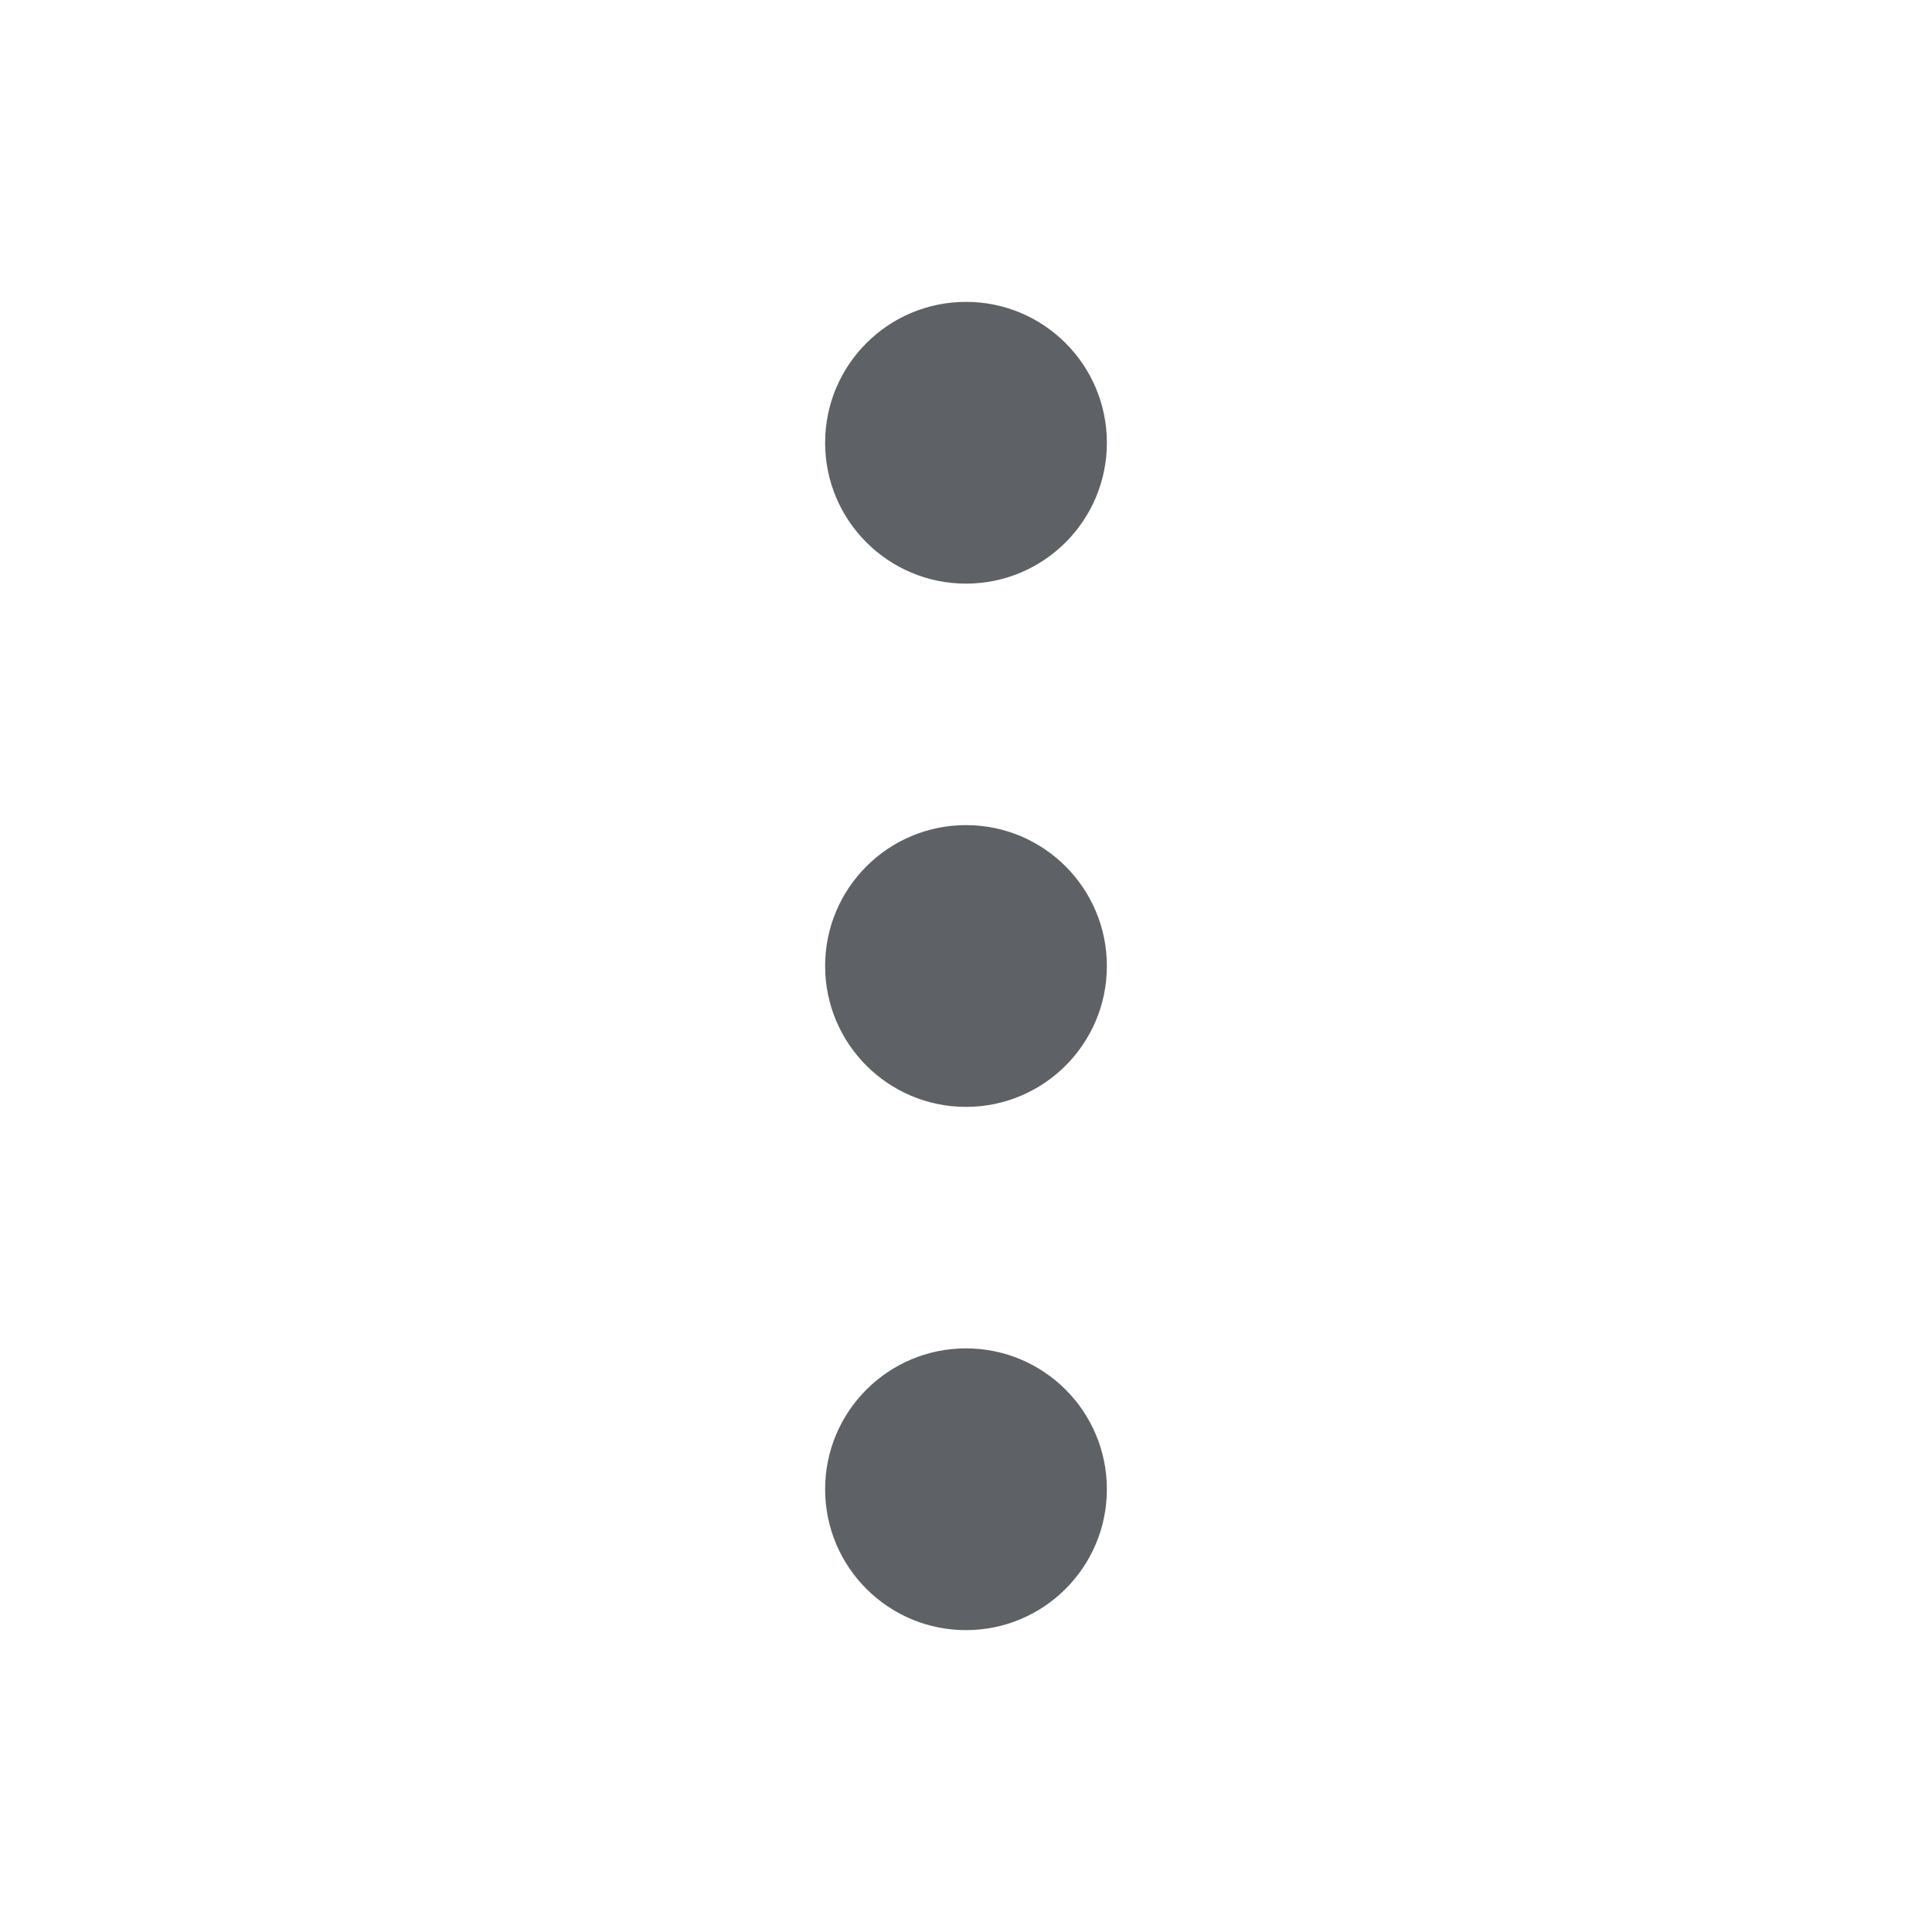
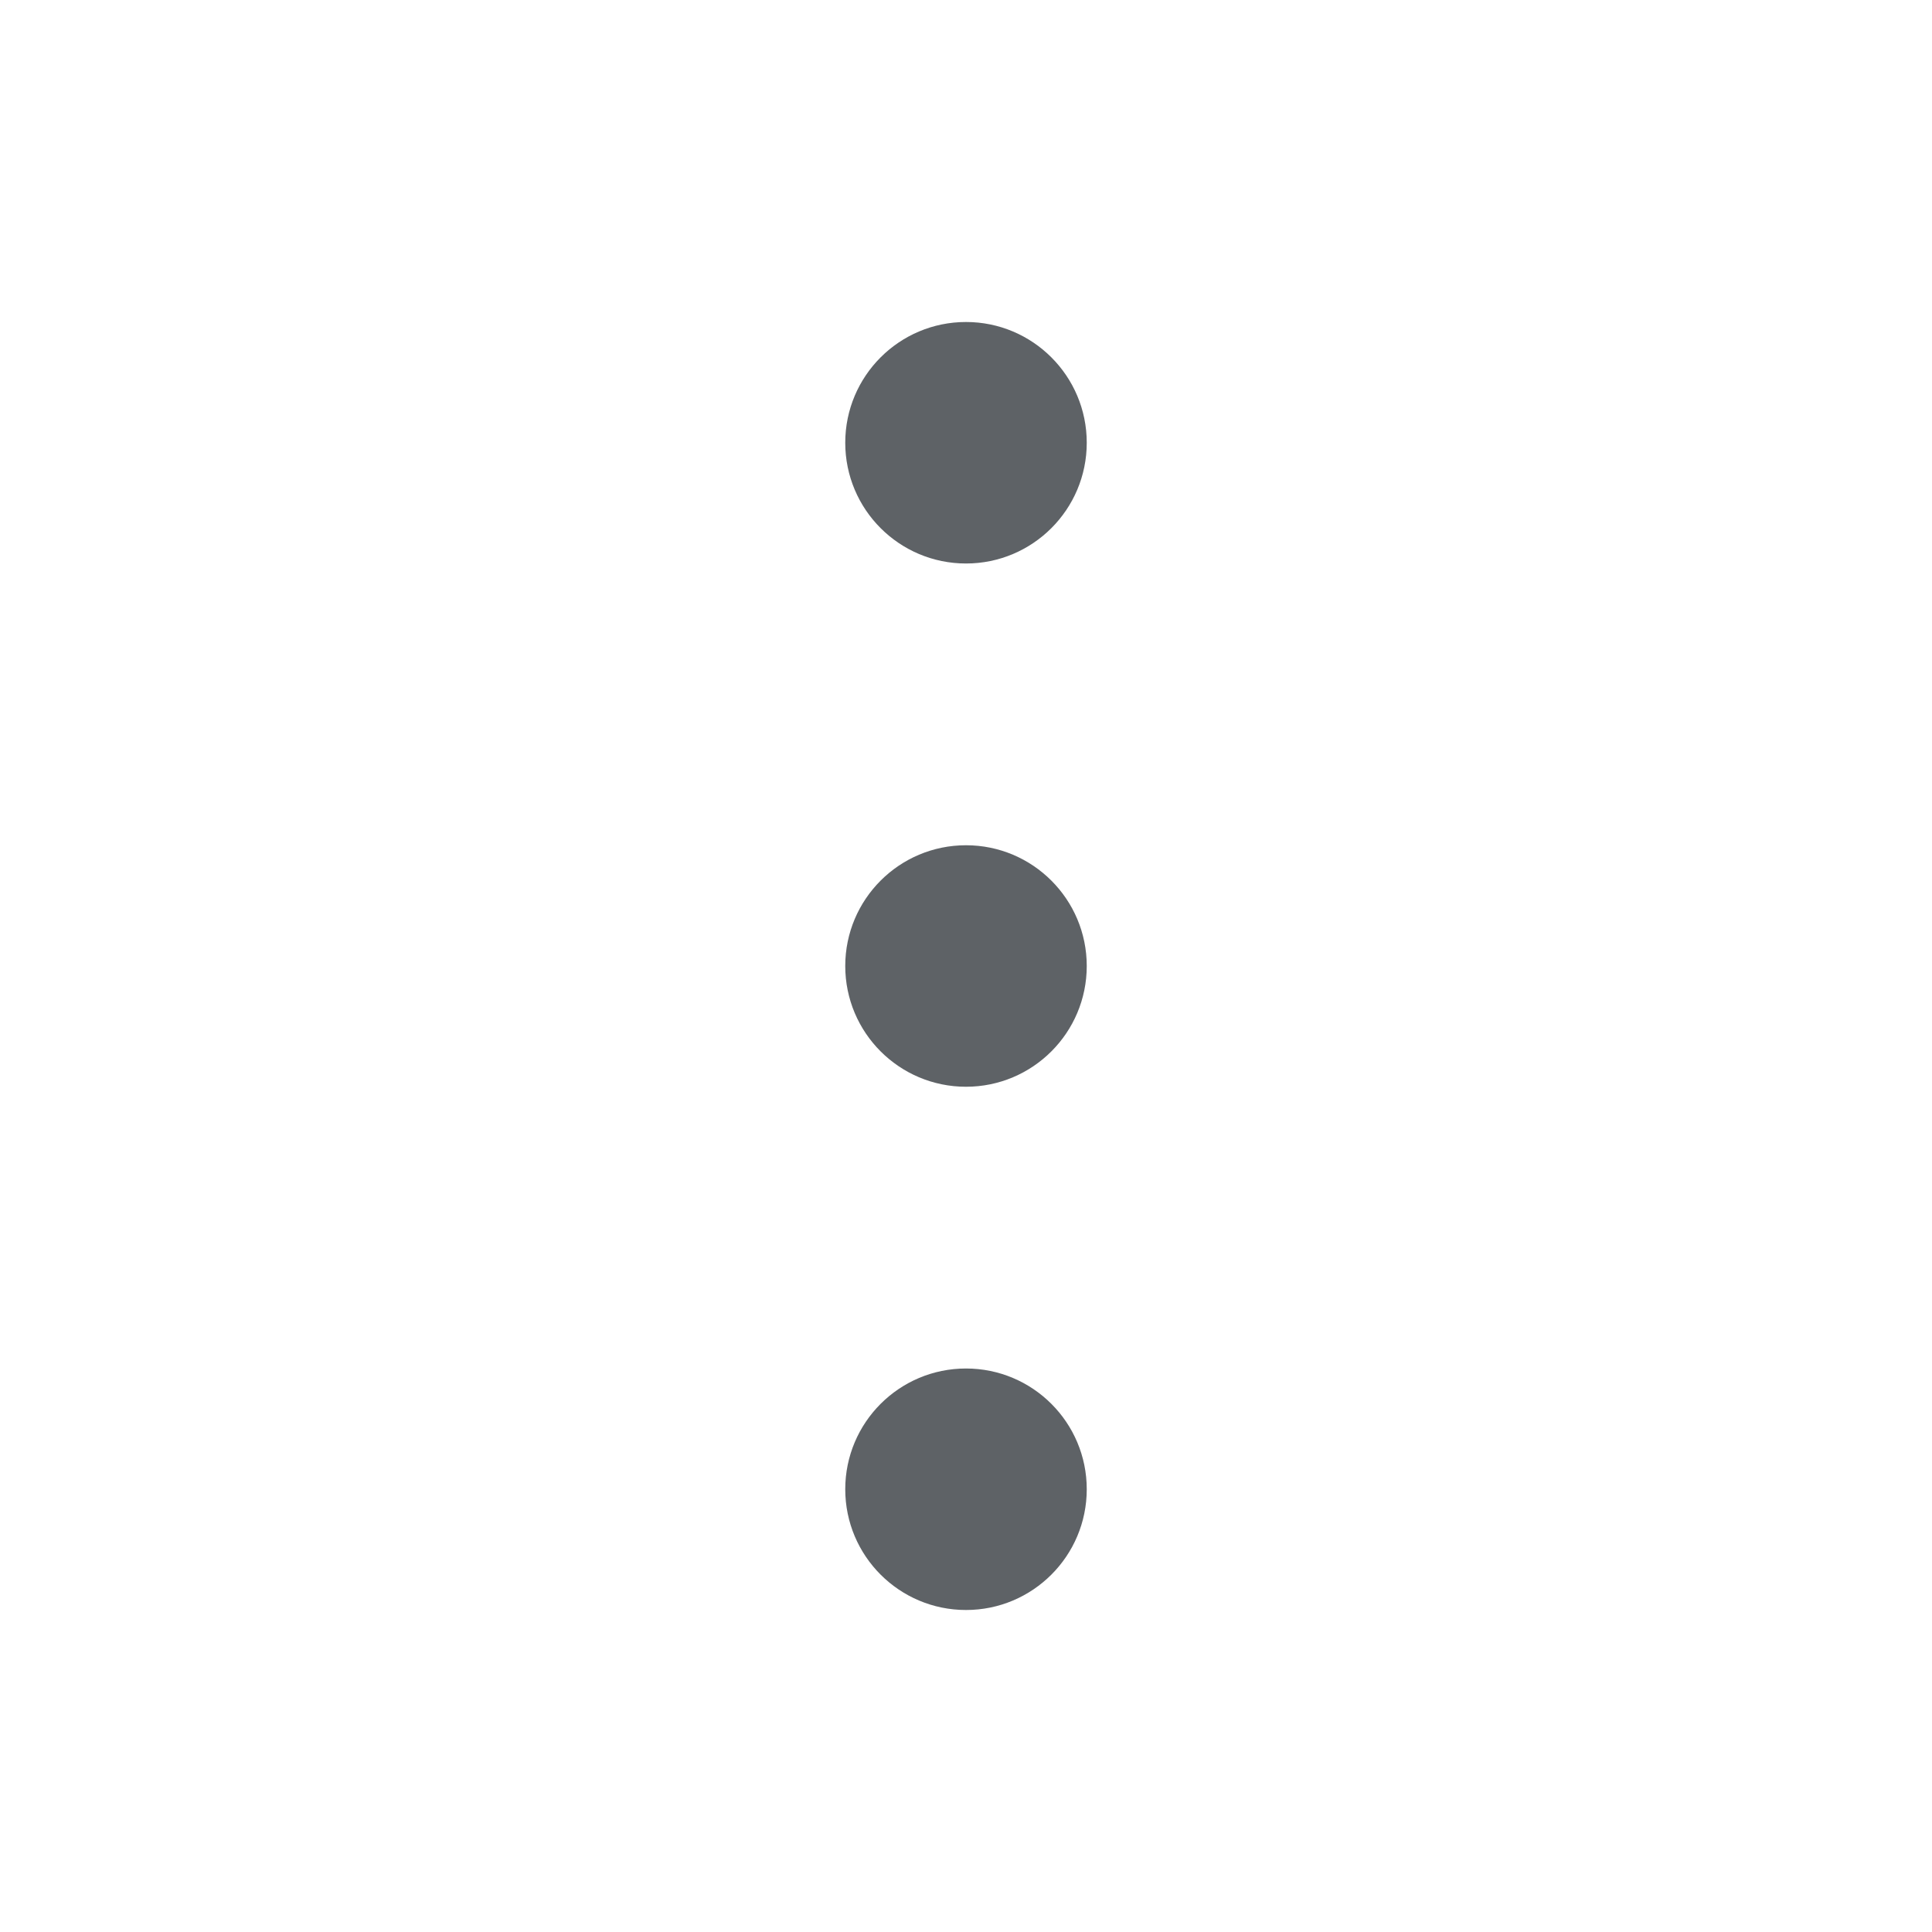
<svg xmlns="http://www.w3.org/2000/svg" viewBox="0 0 24 24" width="24" height="24" fill="#5E6266" stroke="none">
-   <circle cx="12" cy="5.5" r="1.75" />
-   <circle cx="12" cy="12" r="1.75" />
-   <circle cx="12" cy="18.5" r="1.75" />
+   <circle cx="12" cy="5.5" r="1.5" />
+   <circle cx="12" cy="12" r="1.5" />
+   <circle cx="12" cy="18.5" r="1.5" />
</svg>
